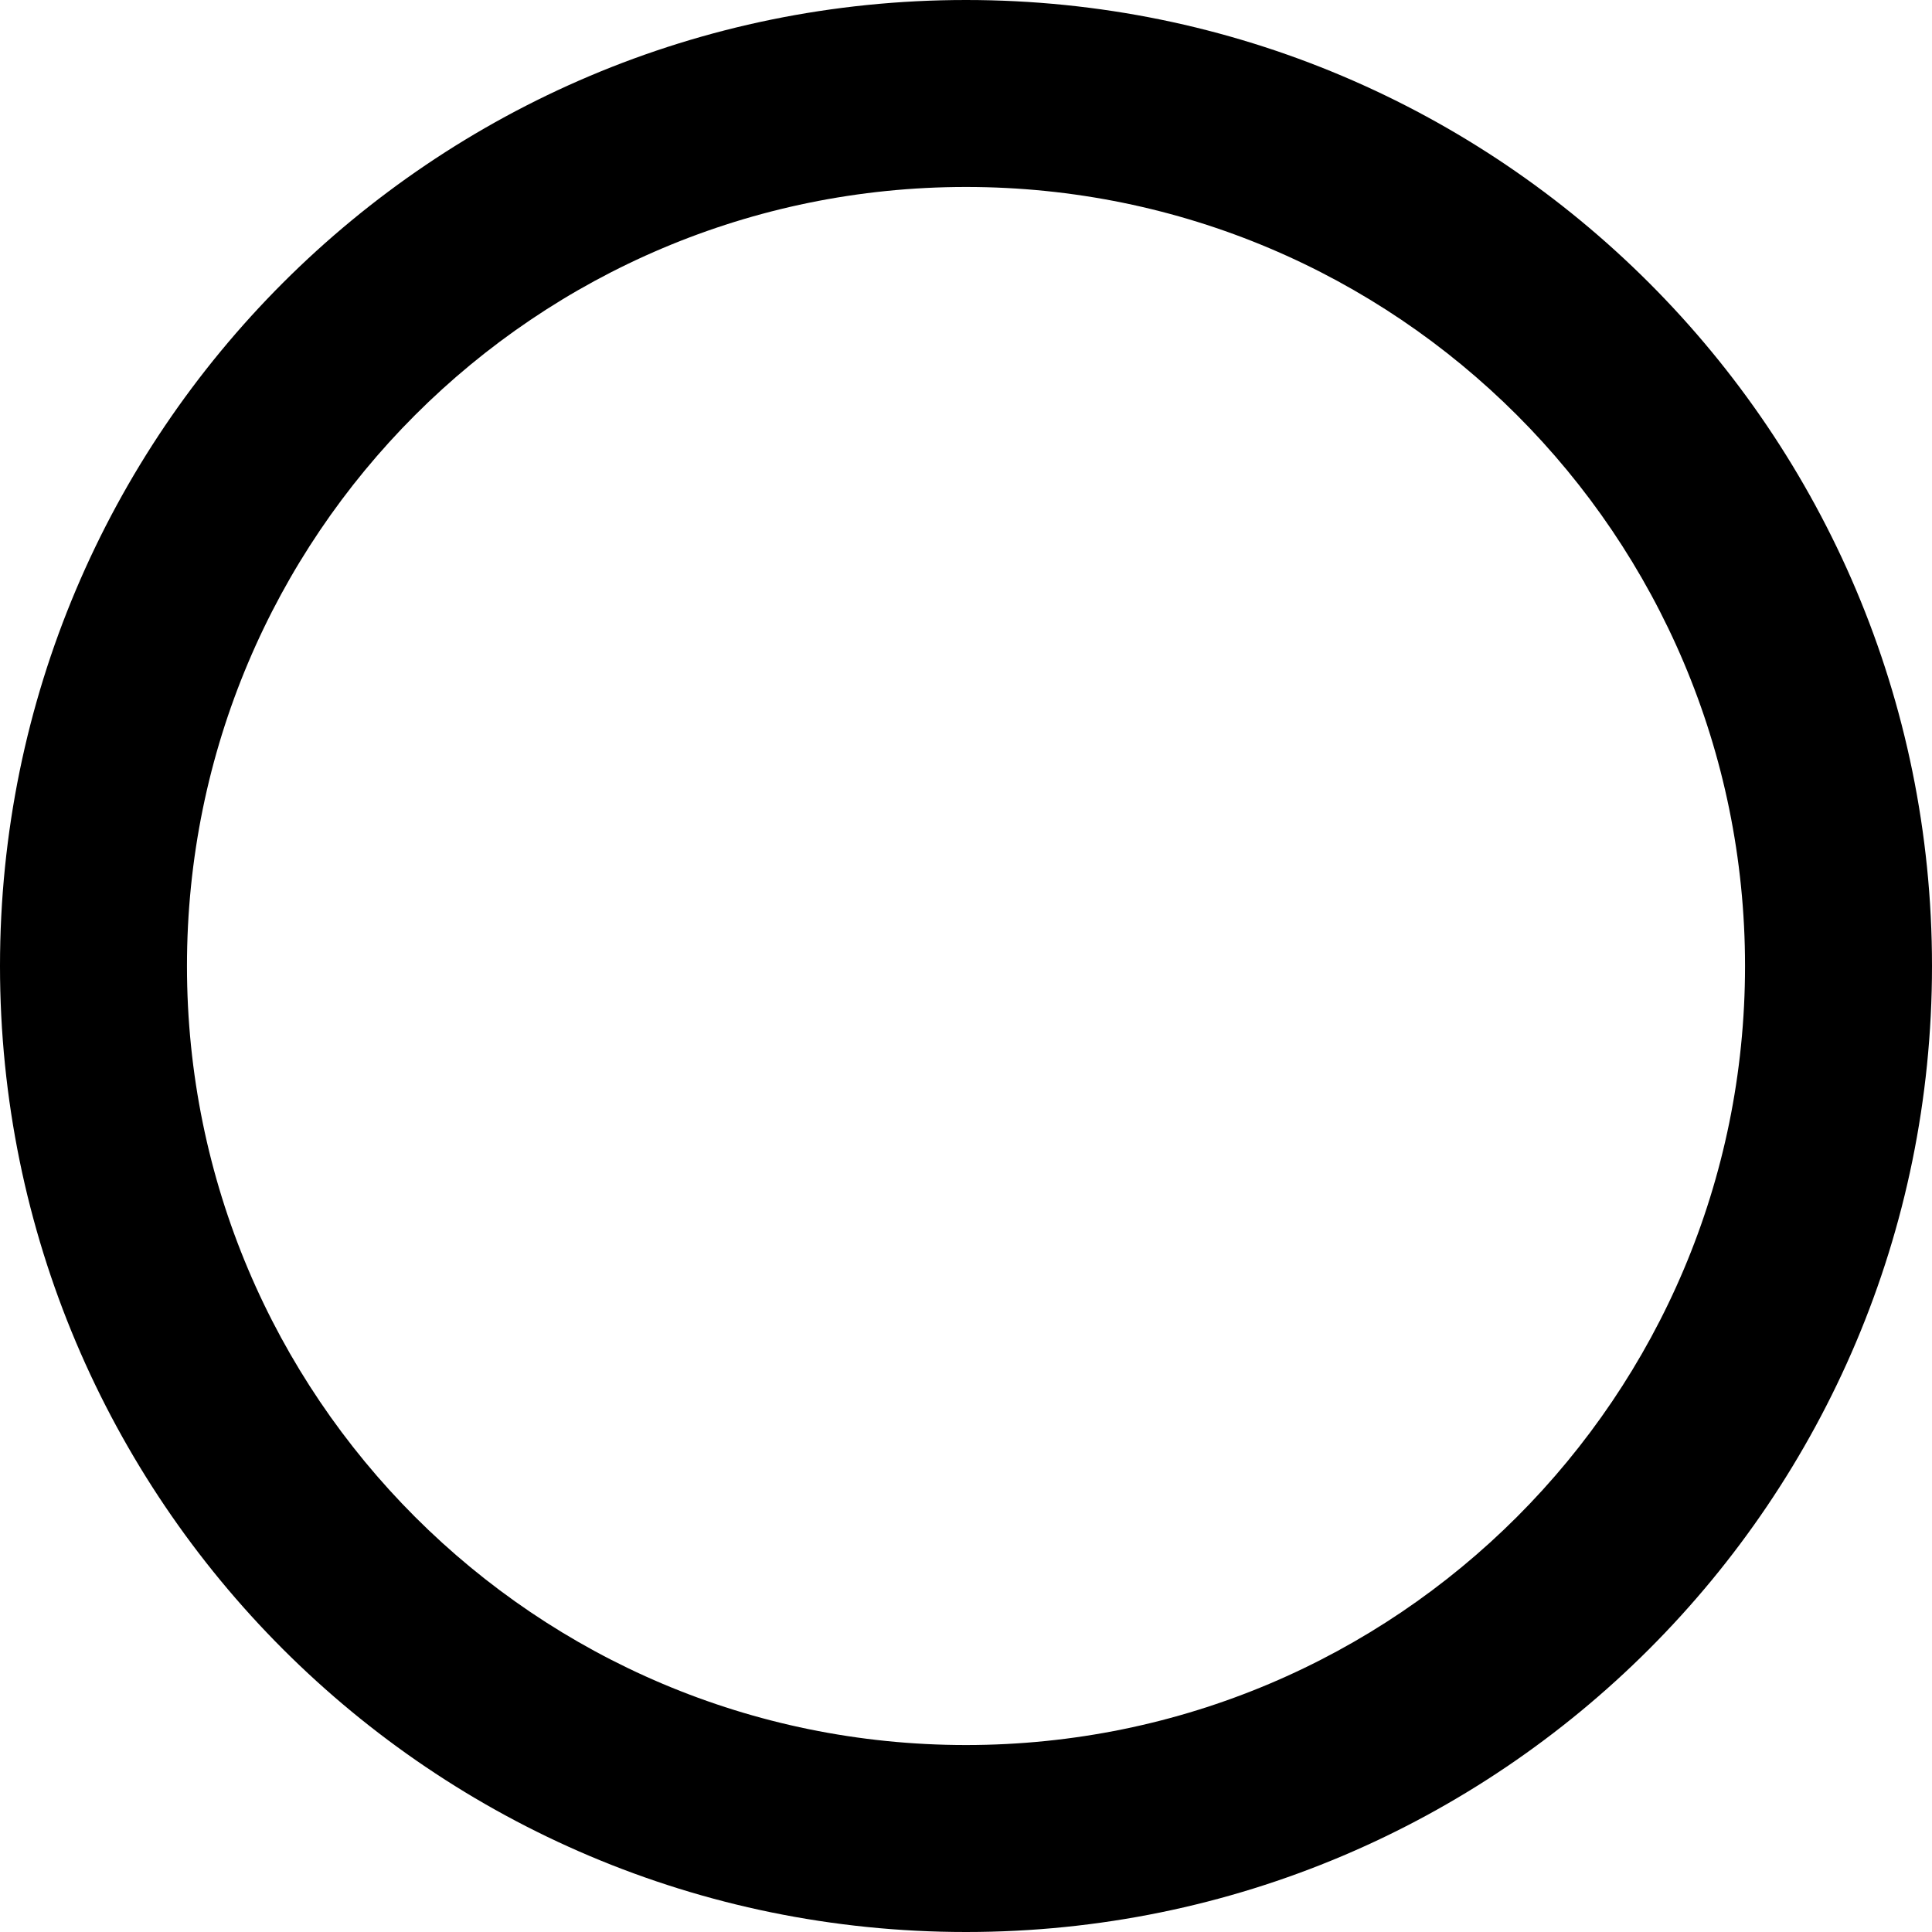
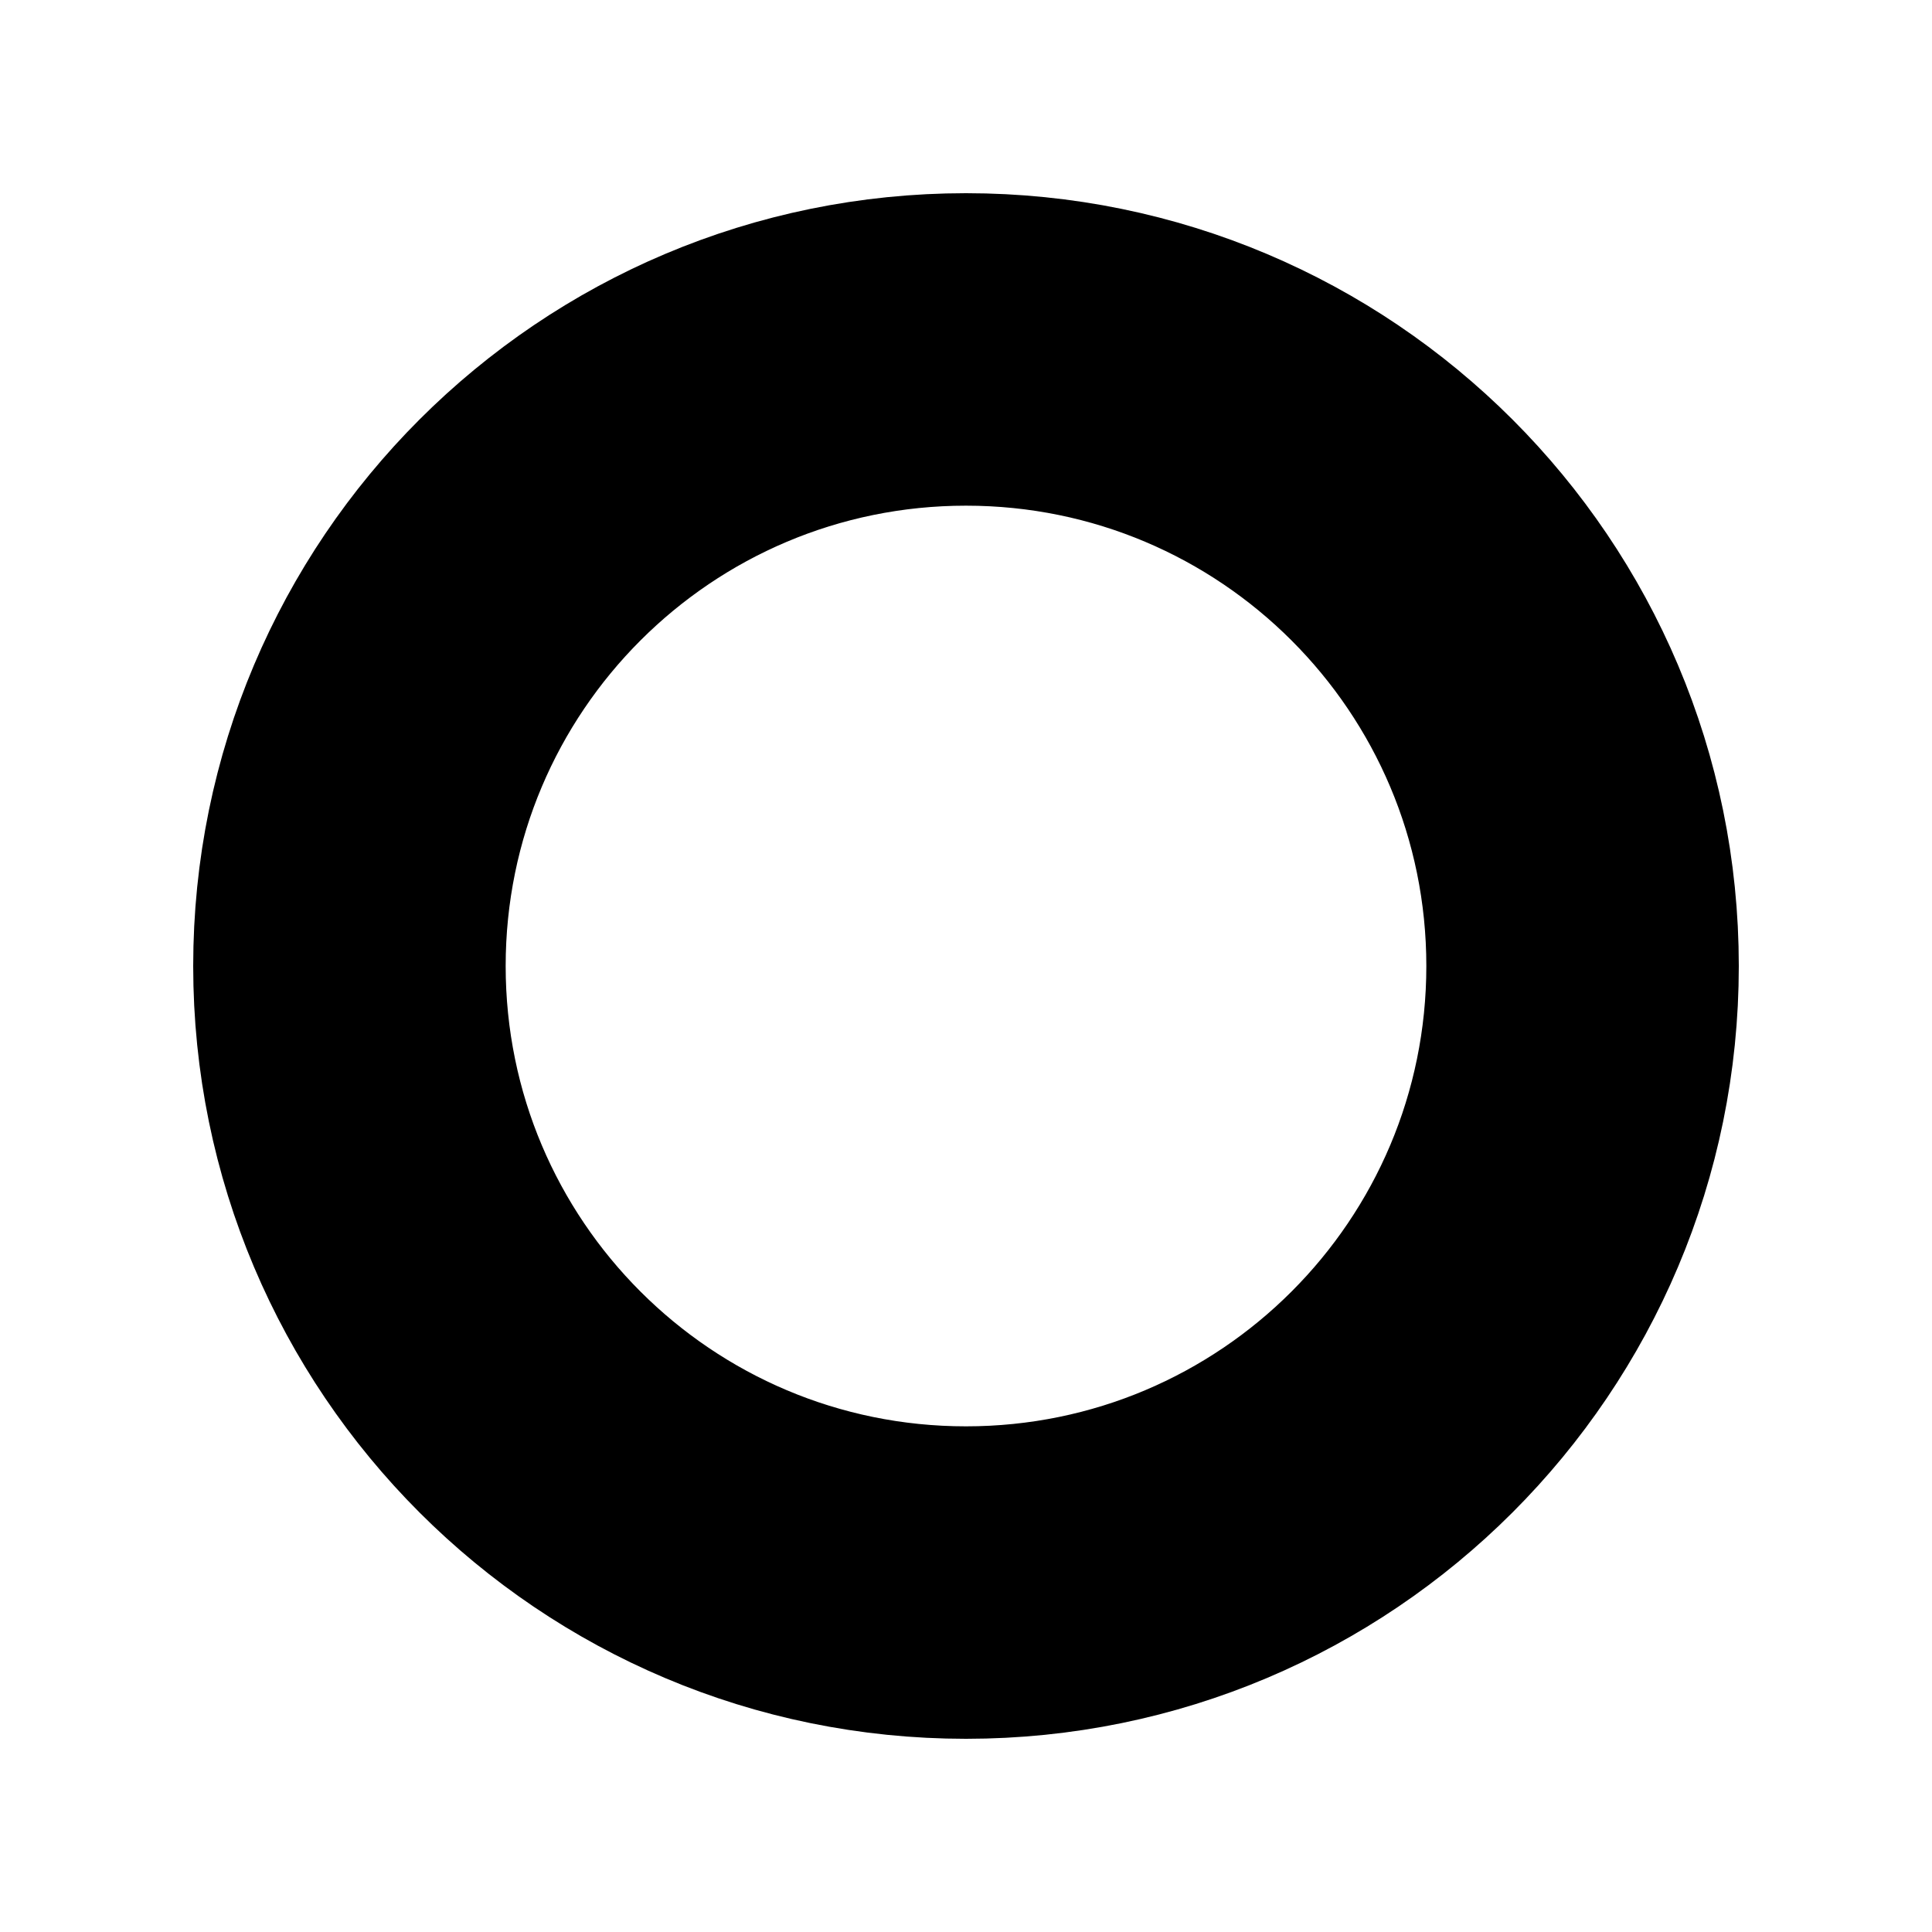
- <svg xmlns="http://www.w3.org/2000/svg" aria-hidden="true" data-prefix="far" data-icon="circle" class="svg-inline--fa fa-circle fa-w-16" role="img" viewBox="0 0 496 496" id="svg2" version="1.1" width="496" height="496">
+ <svg xmlns="http://www.w3.org/2000/svg" aria-hidden="true" data-prefix="far" data-icon="circle" class="svg-inline--fa fa-circle fa-w-16" role="img" viewBox="0 0 500 500" id="svg2" version="1.1" width="500" height="500">
  <defs id="defs8" />
-   <path d="M 248,0 C 111,0 0,111 0,248 0,385 111,496 248,496 385,496 496,385 496,248 496,111 385,0 248,0 Z m 0,448 C 137.5,448 48,358.5 48,248 48,137.5 137.5,48 248,48 c 110.5,0 200,89.5 200,200 0,110.5 -89.5,200 -200,200 z" id="path4" style="fill:currentColor" />
+   <path d="M 250,73.337 C 152.408,73.337 73.337,152.408 73.337,250 c 0,97.592 79.071,176.663 176.663,176.663 97.592,0 176.663,-79.071 176.663,-176.663 0,-97.592 -79.071,-176.663 -176.663,-176.663 z m 0,319.134 c -78.715,0 -142.47,-63.755 -142.47,-142.47 0,-78.715 63.756,-142.47 142.47,-142.47 78.715,0 142.47,63.756 142.47,142.47 0,78.715 -63.756,142.47 -142.47,142.47 z" id="path4" style="fill:currentColor;stroke:#000000;stroke-width:46.673;stroke-miterlimit:4;stroke-dasharray:none;stroke-opacity:1" />
</svg>
